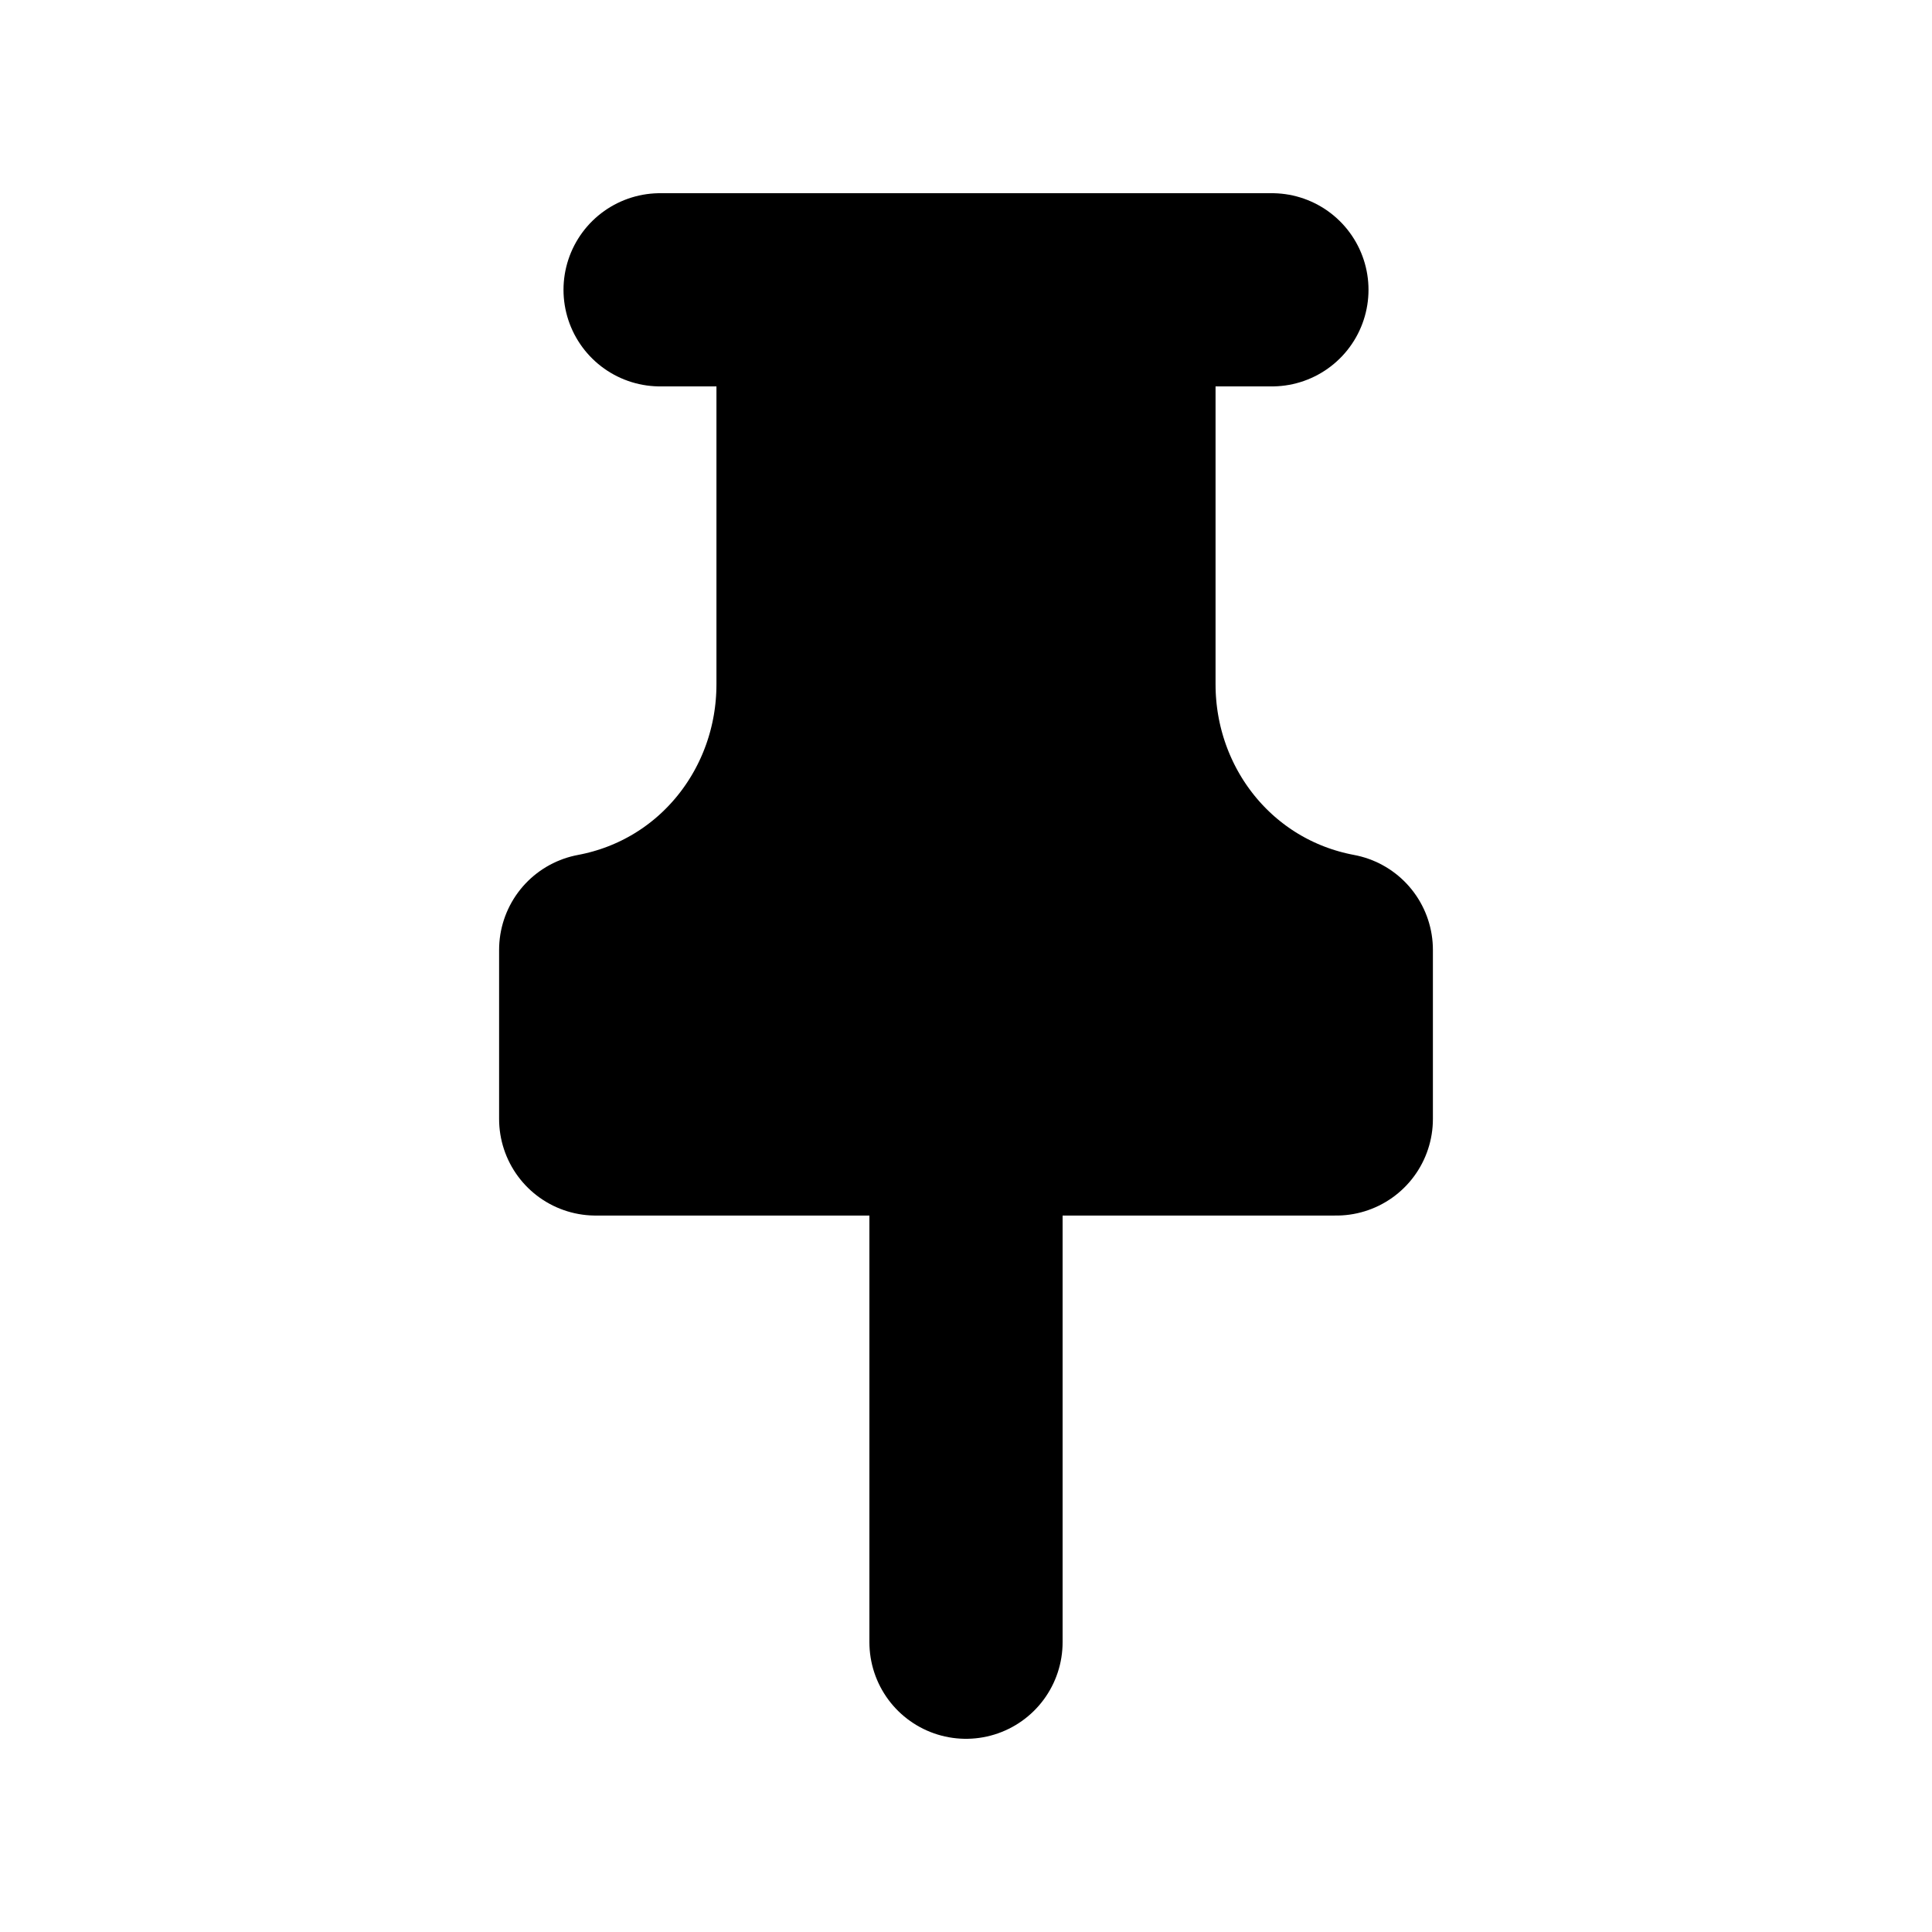
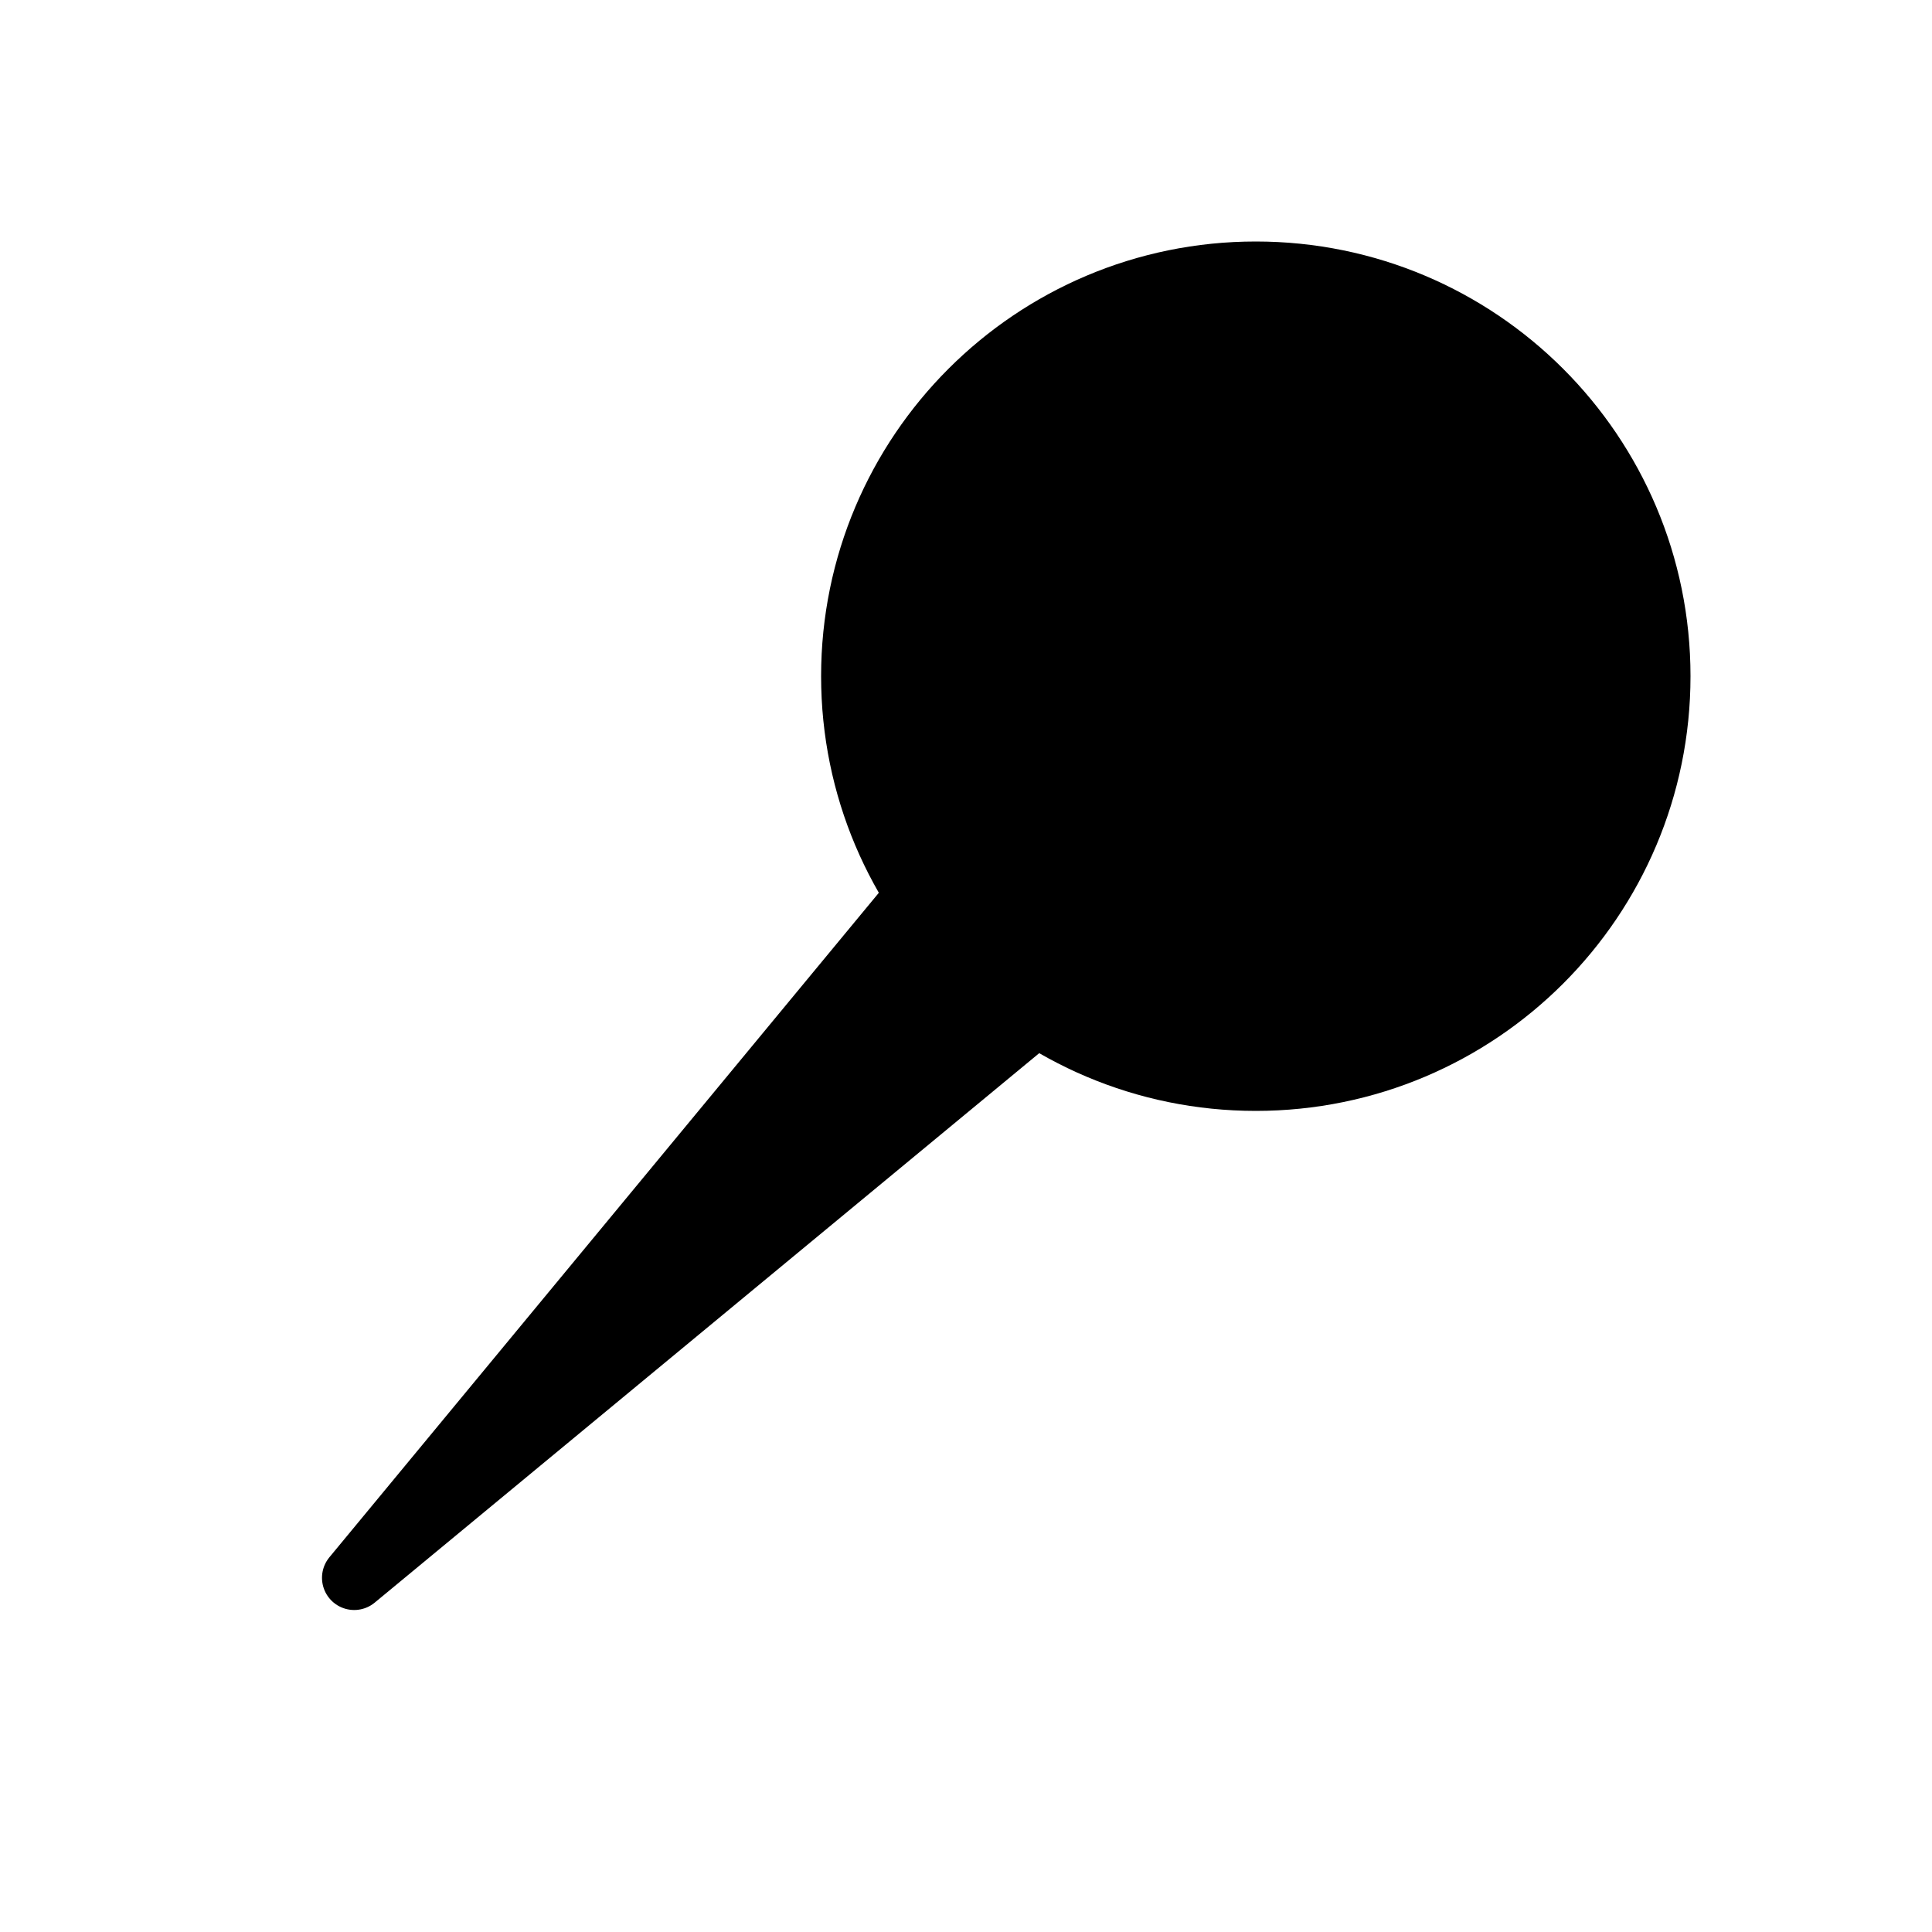
<svg xmlns="http://www.w3.org/2000/svg" viewBox="0 0 24 24" width="24" height="24" fill="none">
-   <path d="M8.2 3.6h7.6" stroke="currentColor" stroke-width="2.4" stroke-linecap="round" stroke-linejoin="round" />
-   <path d="M10.1 3.6v4.9c0 1.6-1.1 3-2.7 3.3v2.1h9.2v-2.1c-1.6-.3-2.7-1.7-2.7-3.3V3.6" fill="currentColor" stroke="currentColor" stroke-width="2.4" stroke-linecap="round" stroke-linejoin="round" />
-   <path d="M12 13.9v6.5" stroke="currentColor" stroke-width="2.4" stroke-linecap="round" stroke-linejoin="round" />
+   <path d="M11.4 8.4a4.2 4.2 0 1 0 8.4 0a4.2 4.2 0 1 0 -8.4 0Z" fill="currentColor" stroke="currentColor" stroke-width="2.4" stroke-linecap="round" stroke-linejoin="round" />
+   <path d="M13.41 12.15L4.4 19.6L11.85 10.59Z" fill="currentColor" stroke="currentColor" stroke-width="0.8" stroke-linejoin="round" />
</svg>
